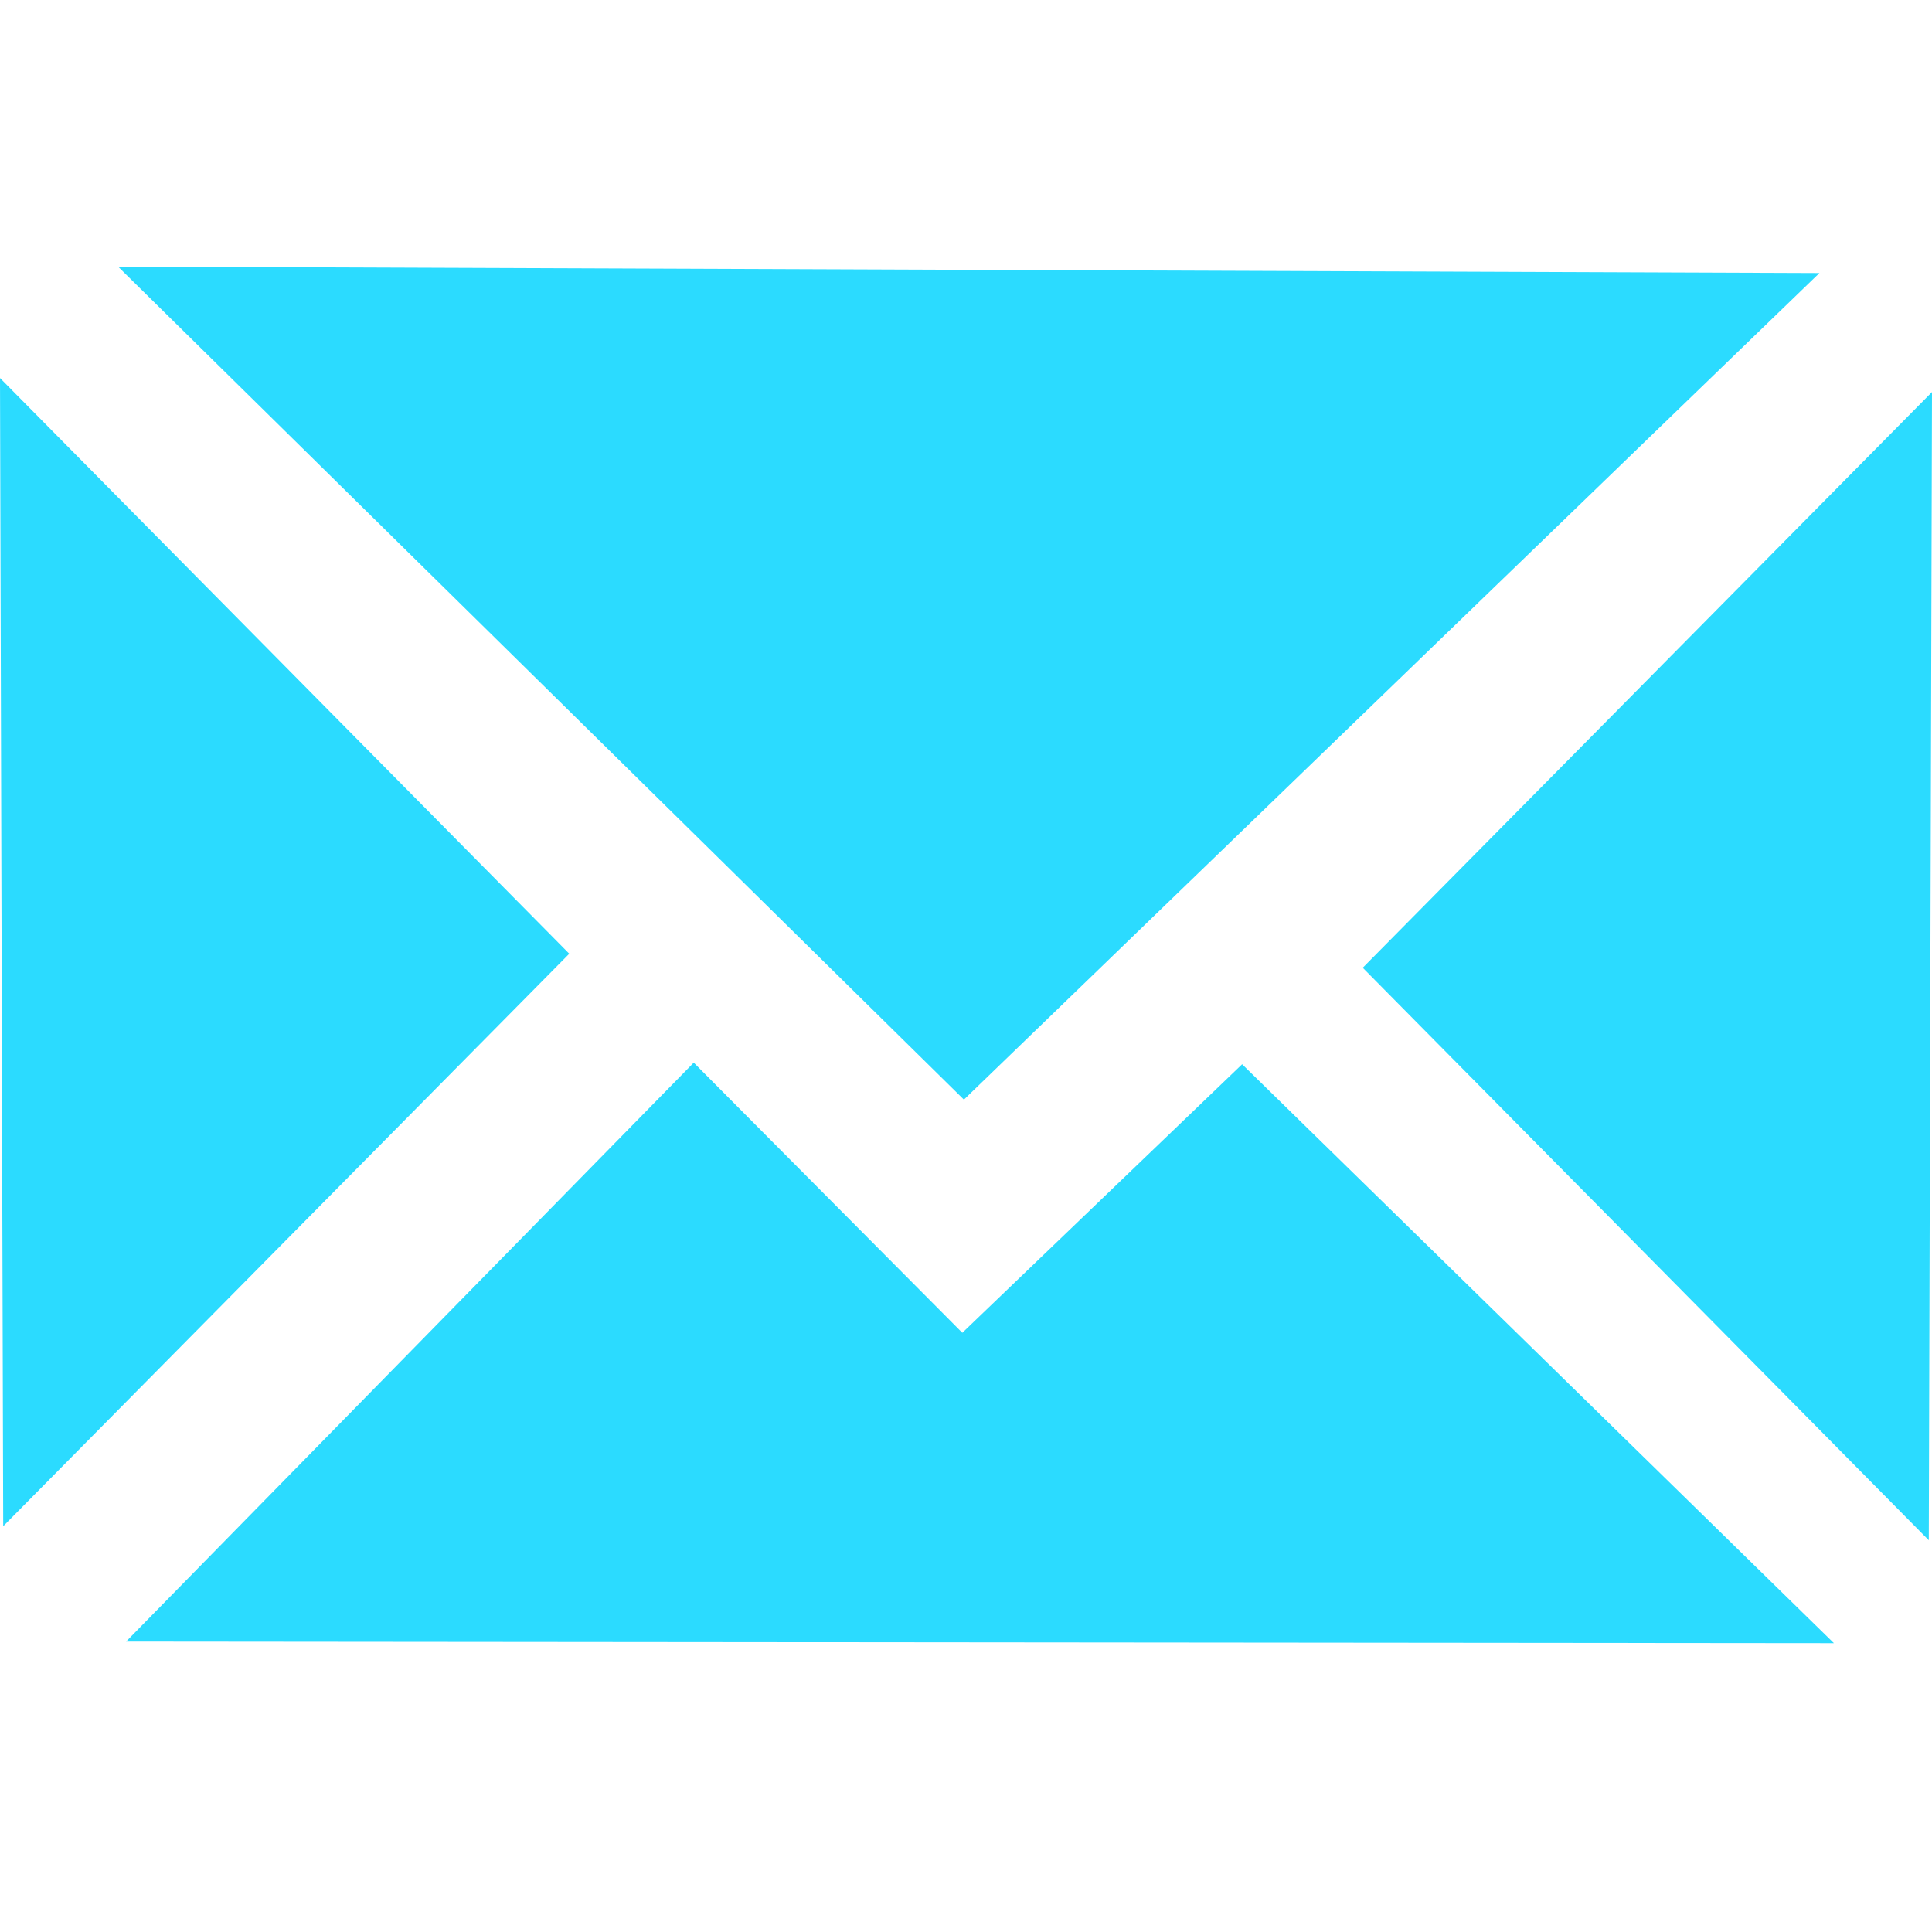
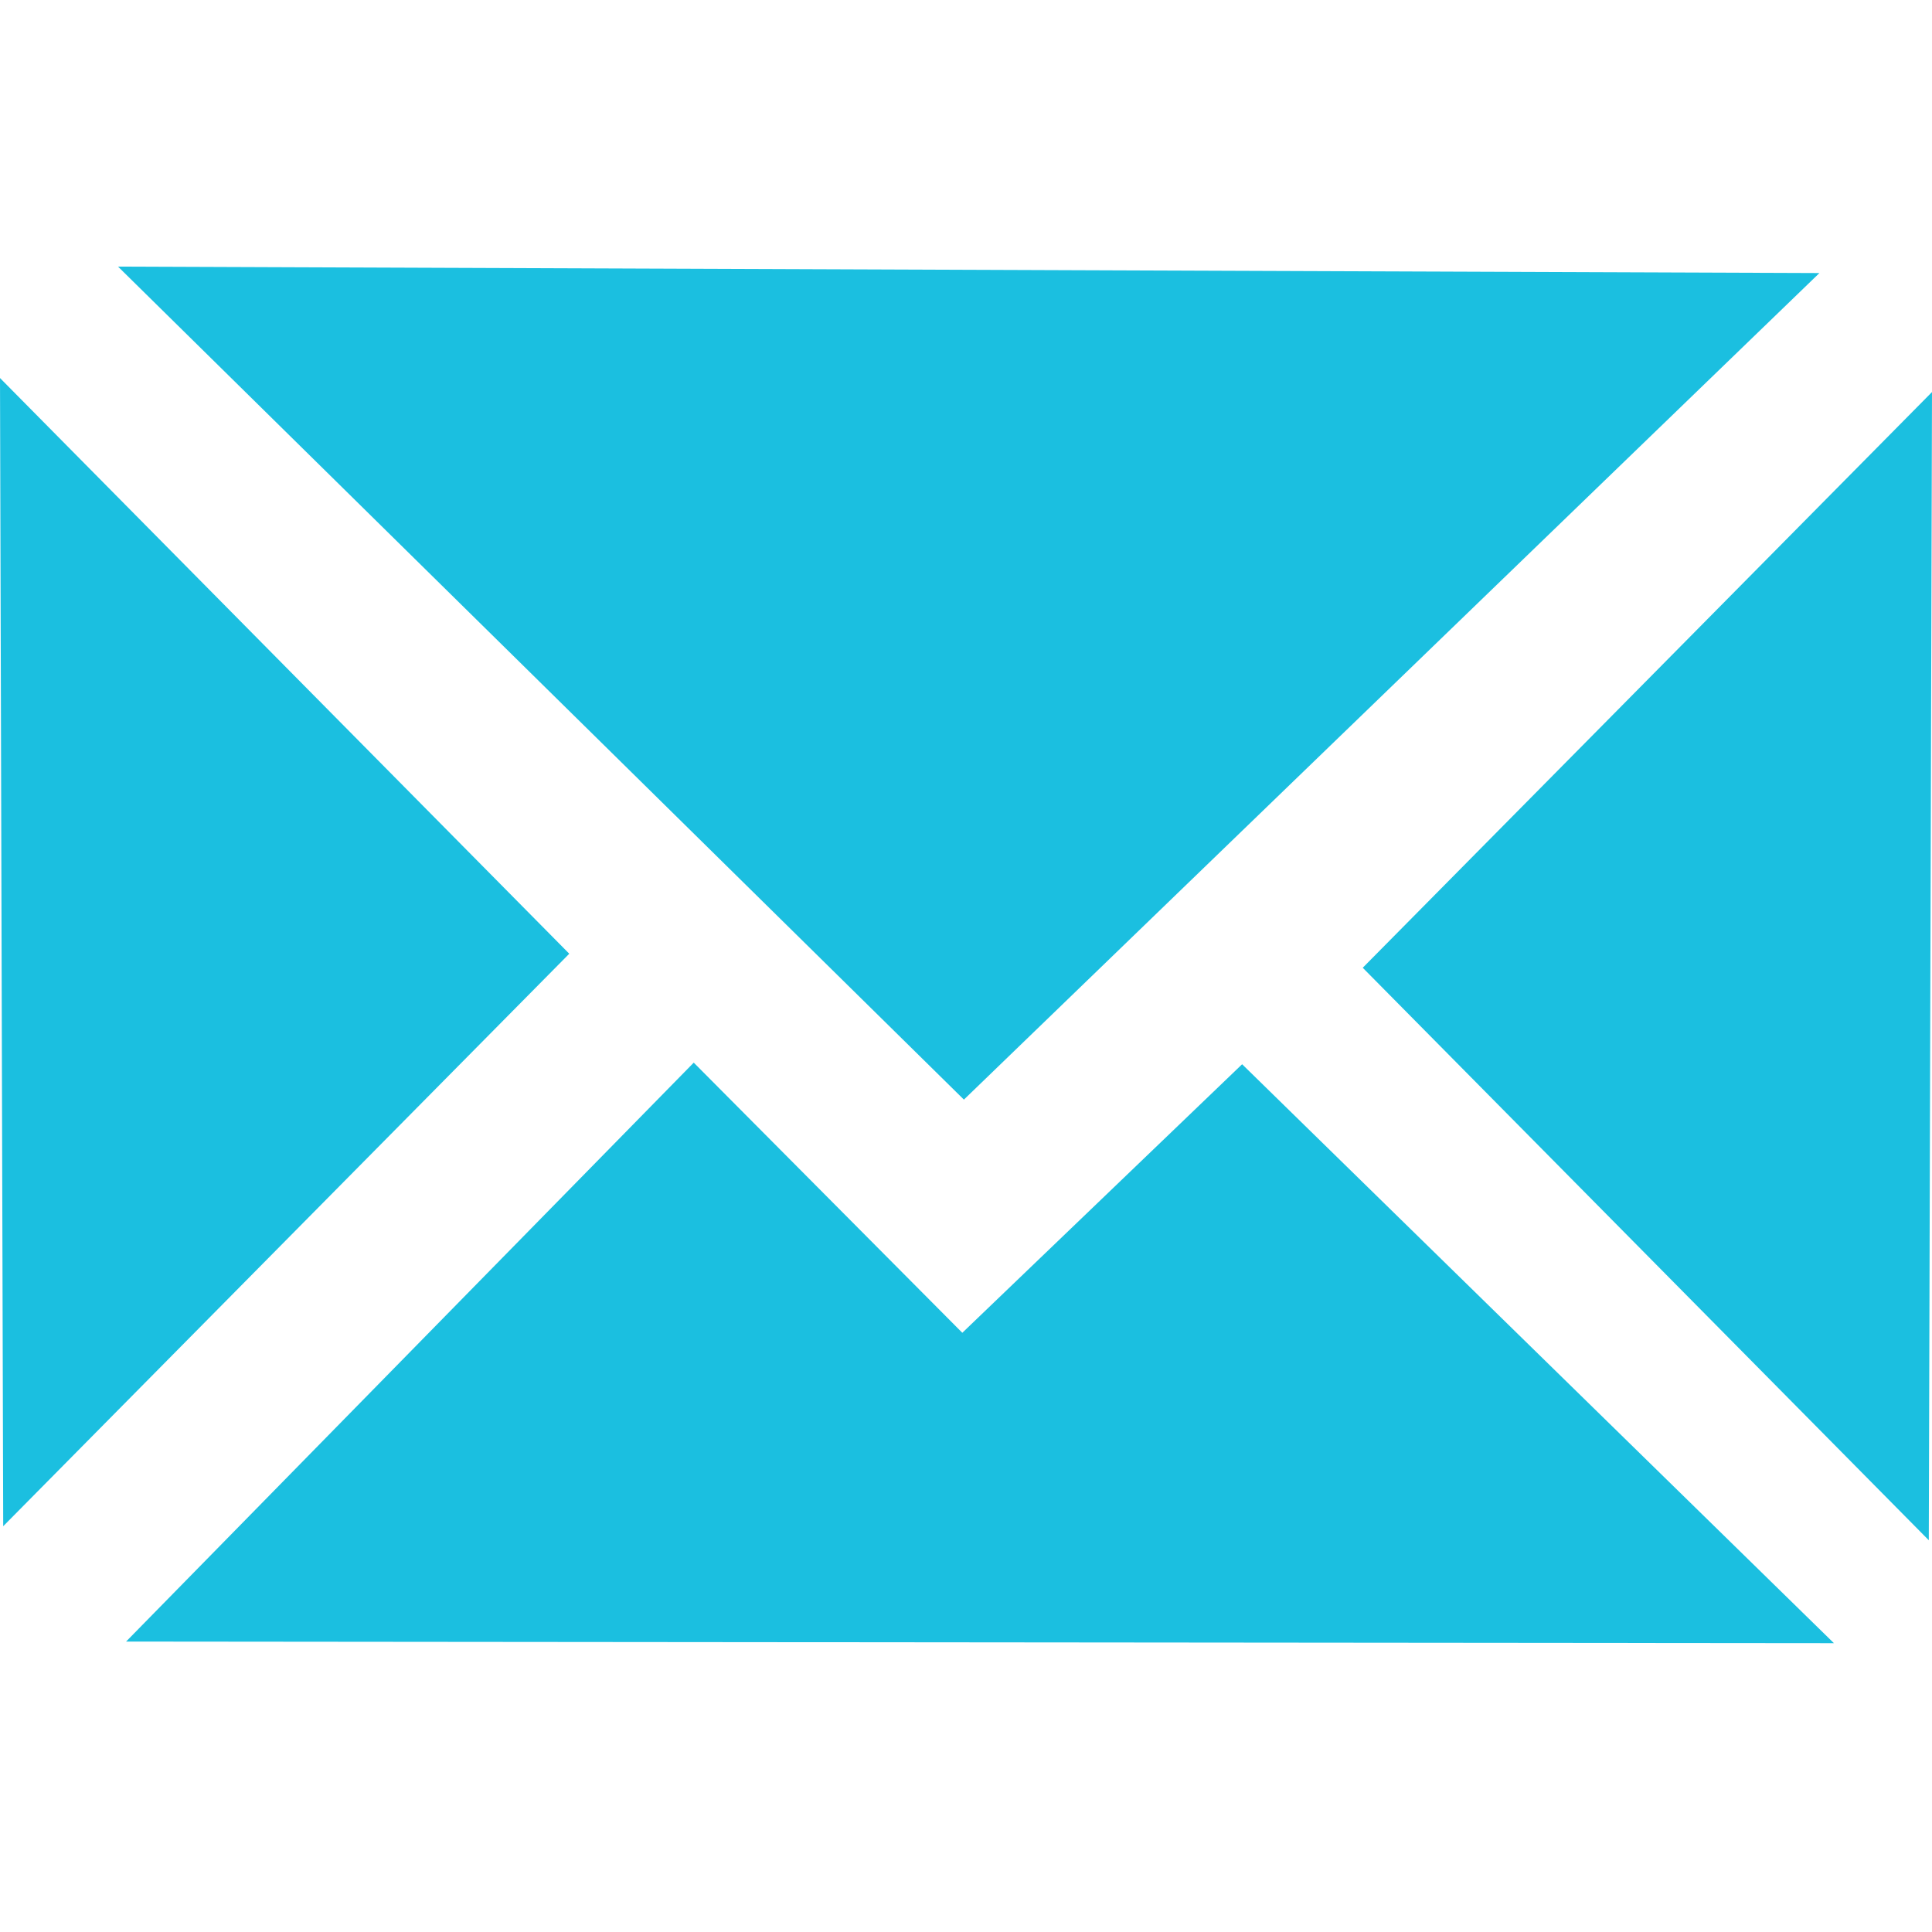
<svg xmlns="http://www.w3.org/2000/svg" id="svg8" version="1.1" viewBox="0 0 100 100" height="100mm" width="100mm">
  <defs id="defs2" />
  <g id="layer1">
-     <path id="path842" d="M 6.11,13.8 94.173,14.133 49.892,56.916 Z" style="fill:#2bdbff;fill-opacity:1;stroke:#000000;stroke-width:0;stroke-linecap:butt;stroke-linejoin:miter;stroke-miterlimit:4;stroke-dasharray:none;stroke-opacity:1" />
-     <path id="path844" d="M 100,20.292 70.535,50.091 99.834,79.723 Z" style="fill:#2bdbff;fill-opacity:1;stroke:#000000;stroke-width:0;stroke-linecap:butt;stroke-linejoin:miter;stroke-miterlimit:4;stroke-dasharray:none;stroke-opacity:1" />
-     <path style="fill:#2bdbff;fill-opacity:1;stroke:#000000;stroke-width:0;stroke-linecap:butt;stroke-linejoin:miter;stroke-miterlimit:4;stroke-dasharray:none;stroke-opacity:1" d="M 5.0341993e-7,19.567 29.465,49.365 0.166,78.997 Z" id="path844-9" />
-     <path id="path861" d="M 35.908,55.002 6.526,84.967 94.923,85.05 64.292,55.085 49.809,68.985 Z" style="fill:#2bdbff;fill-opacity:1;stroke:#000000;stroke-width:0;stroke-linecap:butt;stroke-linejoin:miter;stroke-miterlimit:4;stroke-dasharray:none;stroke-opacity:1" />
+     <path id="path842" d="M 6.11,13.8 94.173,14.133 49.892,56.916 Z" style="fill:#1bbfe0;fill-opacity:1;stroke:#000000;stroke-width:0;stroke-linecap:butt;stroke-linejoin:miter;stroke-miterlimit:4;stroke-dasharray:none;stroke-opacity:1" />
+     <path id="path844" d="M 100,20.292 70.535,50.091 99.834,79.723 Z" style="fill:#1bbfe0;fill-opacity:1;stroke:#000000;stroke-width:0;stroke-linecap:butt;stroke-linejoin:miter;stroke-miterlimit:4;stroke-dasharray:none;stroke-opacity:1" />
+     <path style="fill:#1bbfe0;fill-opacity:1;stroke:#000000;stroke-width:0;stroke-linecap:butt;stroke-linejoin:miter;stroke-miterlimit:4;stroke-dasharray:none;stroke-opacity:1" d="M 5.0341993e-7,19.567 29.465,49.365 0.166,78.997 Z" id="path844-9" />
+     <path id="path861" d="M 35.908,55.002 6.526,84.967 94.923,85.05 64.292,55.085 49.809,68.985 Z" style="fill:#1bbfe0;fill-opacity:1;stroke:#000000;stroke-width:0;stroke-linecap:butt;stroke-linejoin:miter;stroke-miterlimit:4;stroke-dasharray:none;stroke-opacity:1" />
  </g>
</svg>
